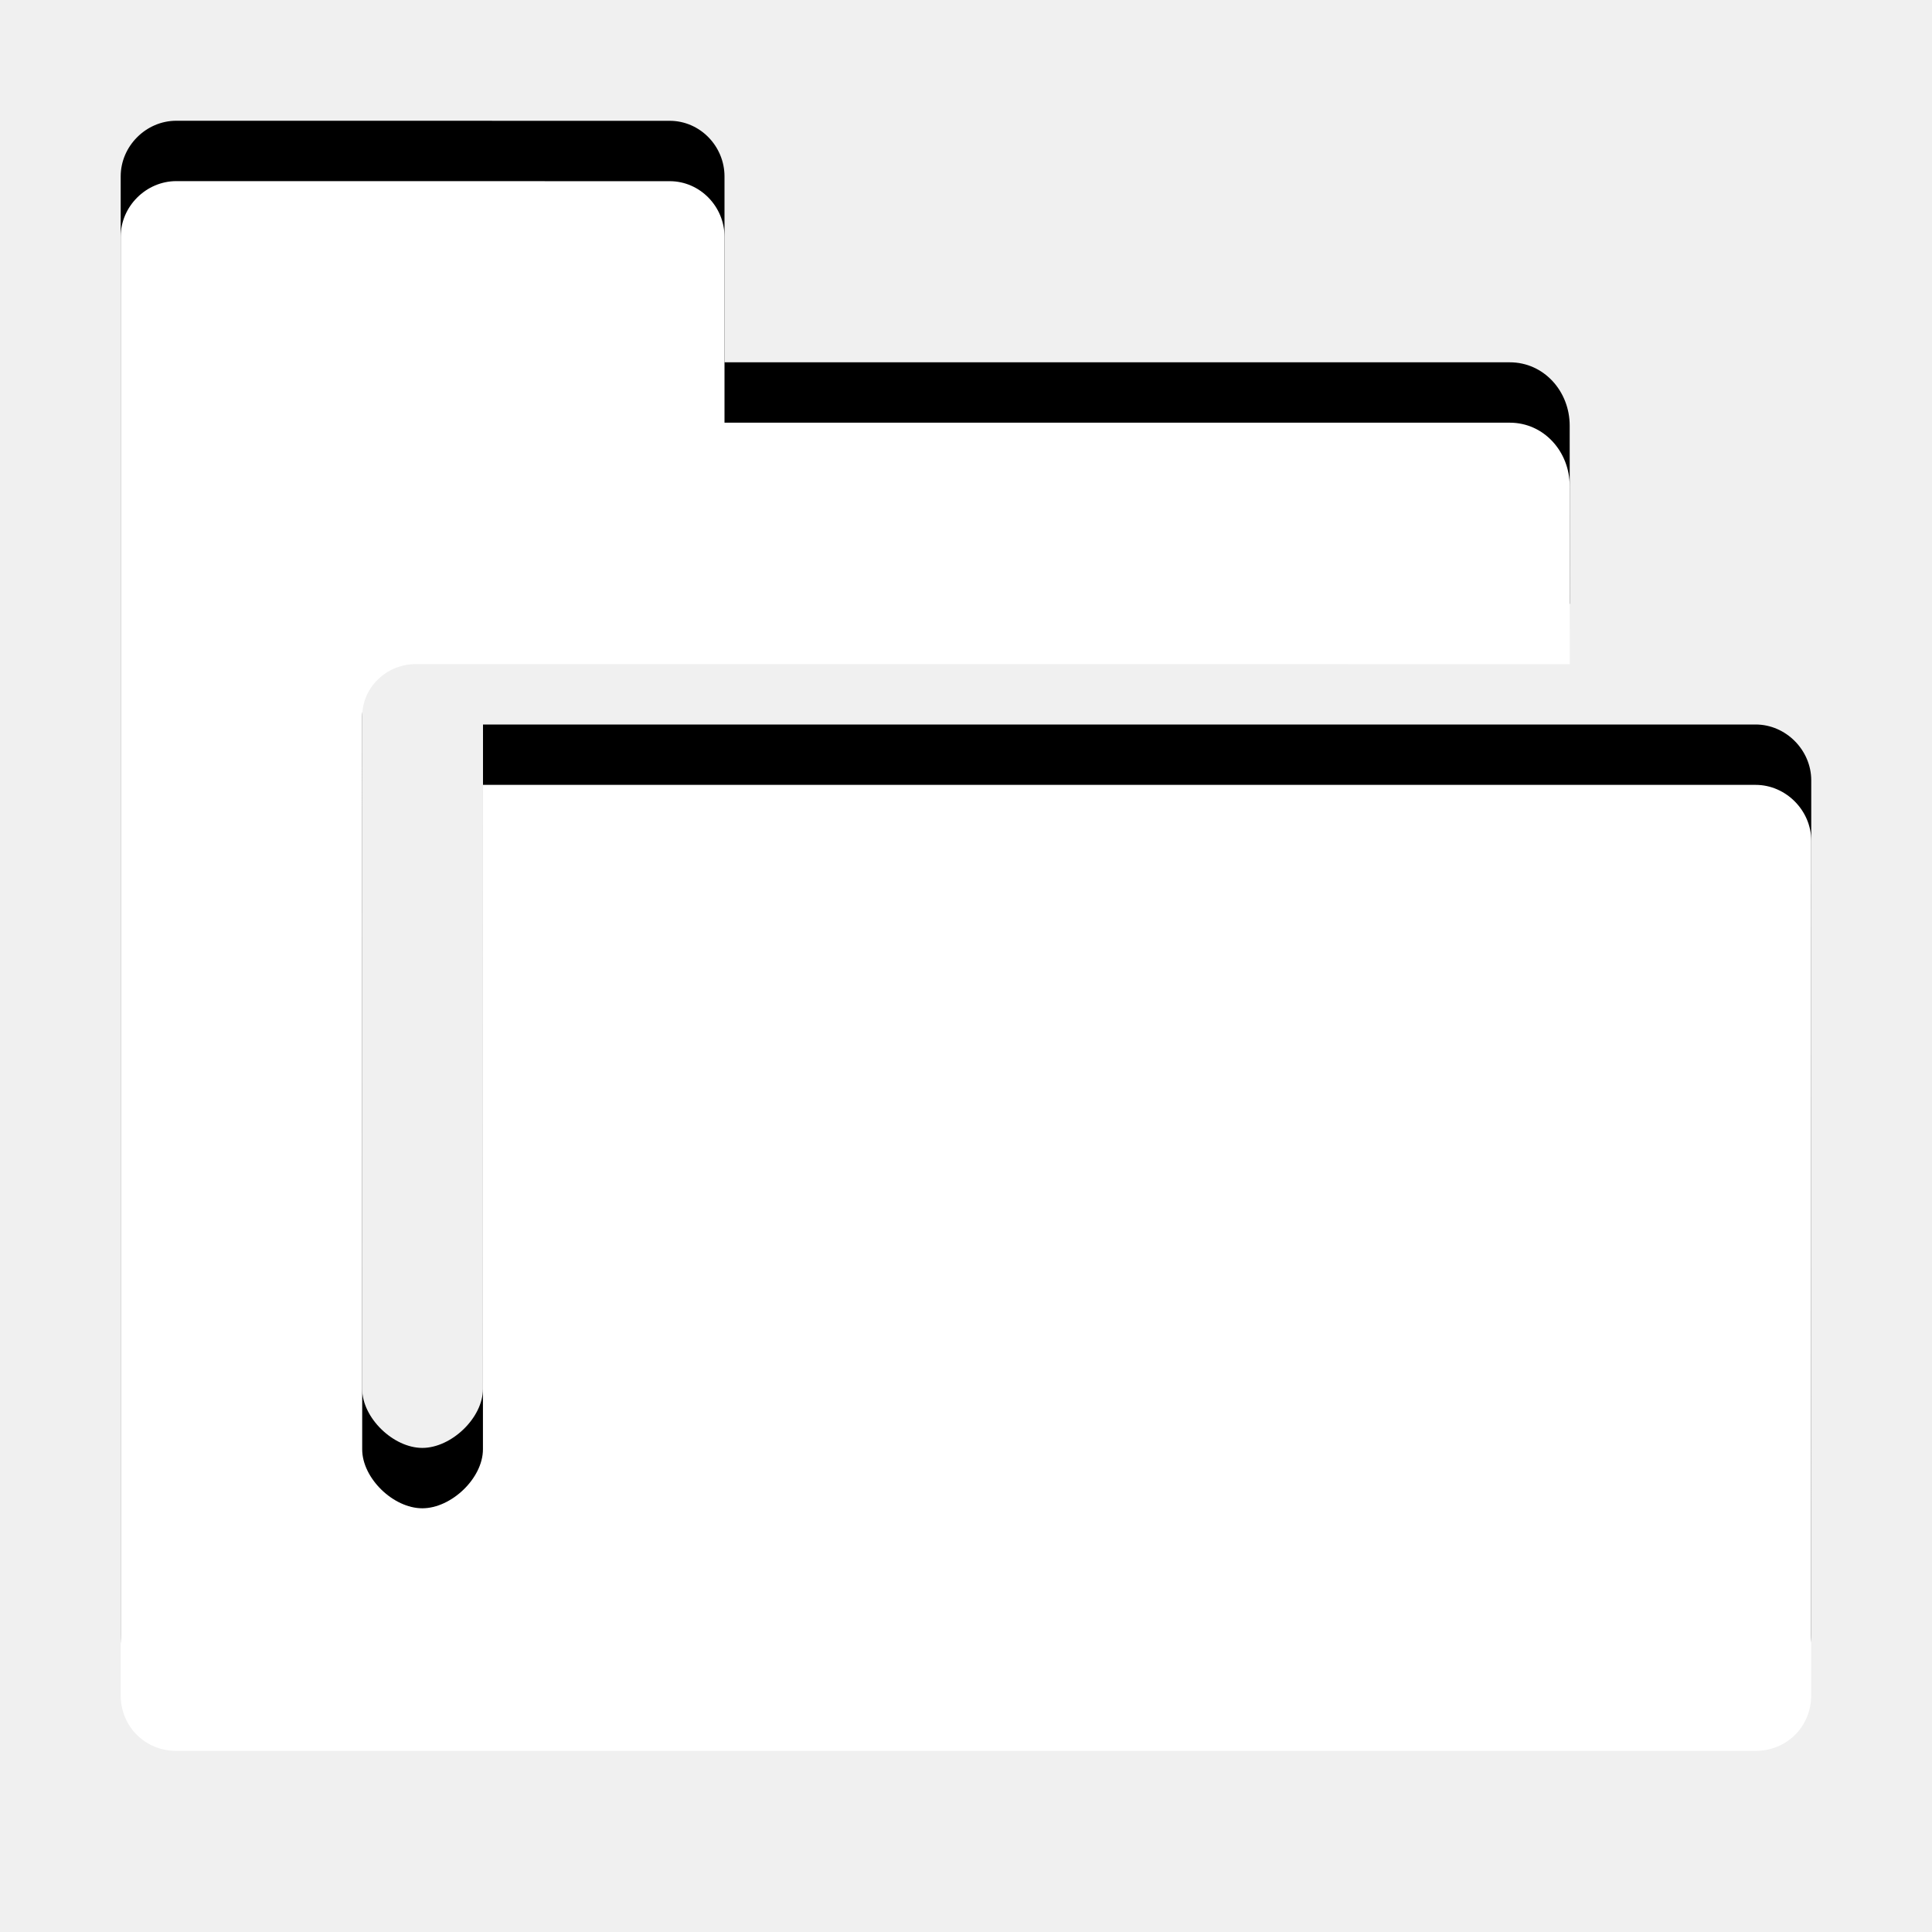
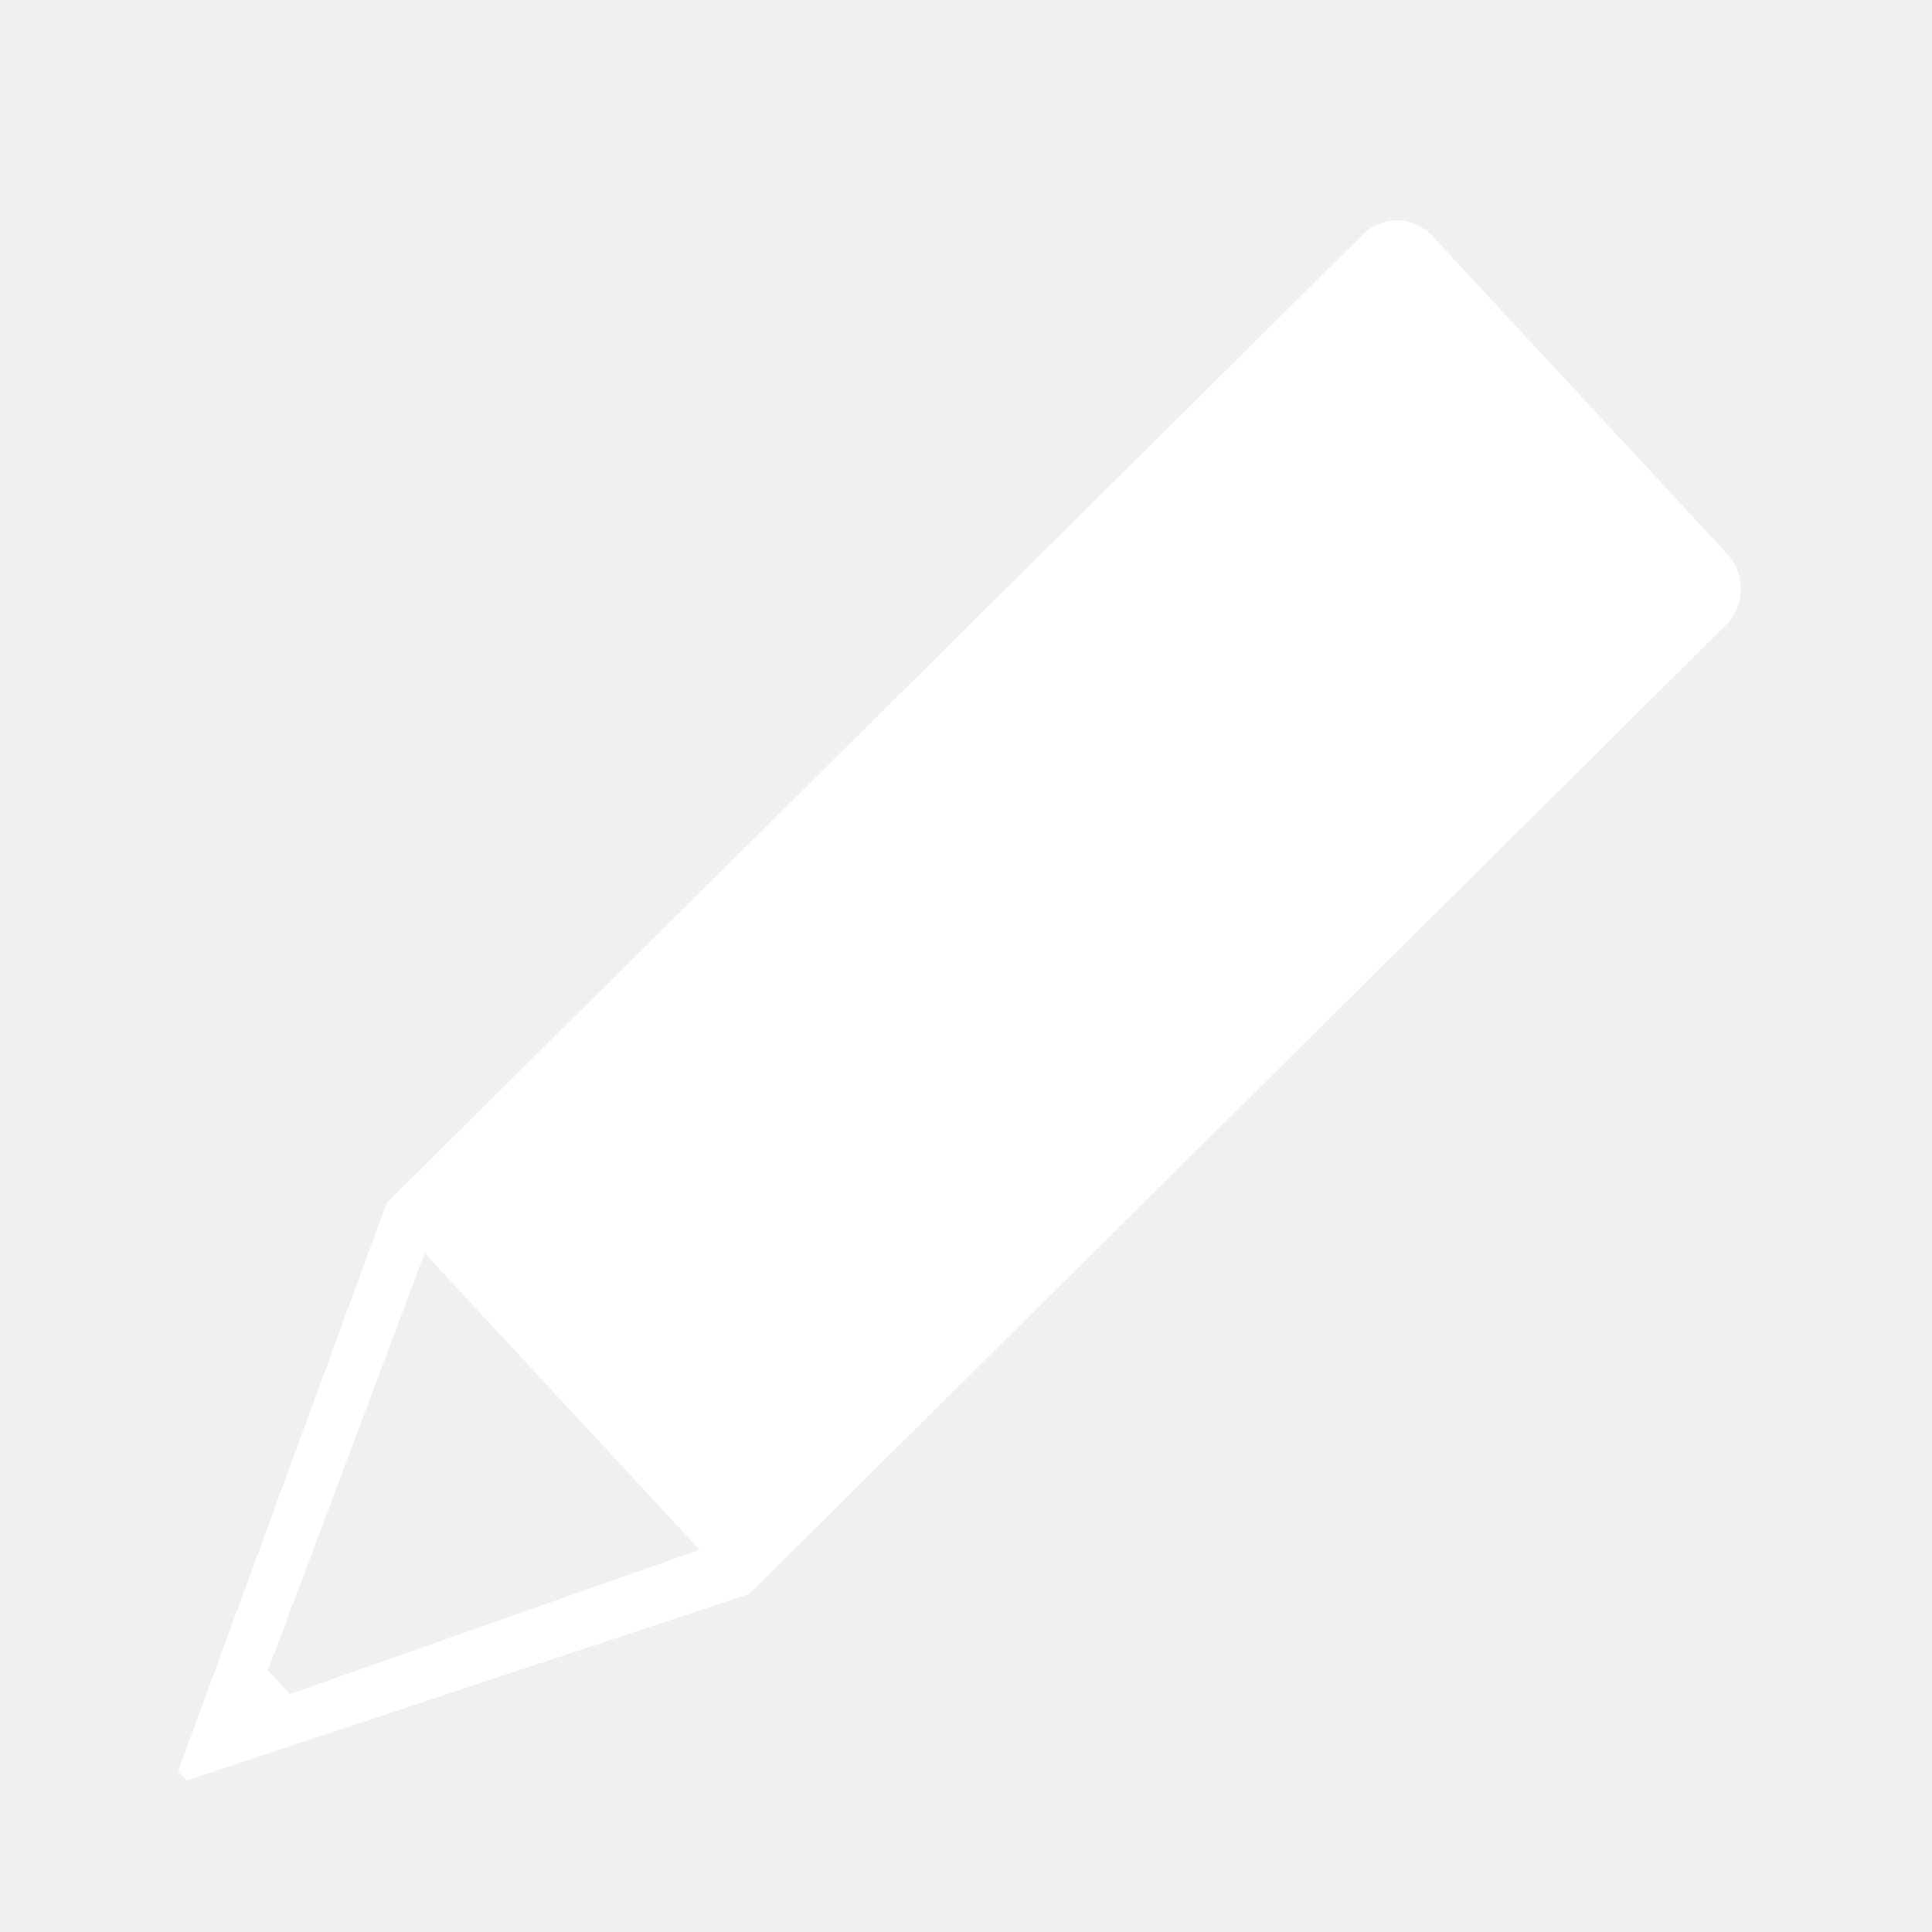
- <svg xmlns="http://www.w3.org/2000/svg" height="32" width="32" version="1.1">
-   <g transform="translate(573.14 110.3)" fill-rule="evenodd">
-     <path d="m-570.22-108.3c-0.501 0-0.921 0.42-0.921 0.921v24.158c0 0.517 0.403 0.921 0.921 0.921h26.158c0.518 0 0.921-0.403 0.921-0.921l0.001-14.154c0-0.501-0.42-0.925-0.921-0.925h-21.079l-0.001 11.005c0 0.48-0.524 0.977-1.004 0.977-0.48 0-0.996-0.497-0.996-0.977l0.001-12.143c0-0.48 0.405-0.862 0.885-0.862h4.594l14.521 0.001-0.001-2.952c0-0.567-0.426-1.048-0.992-1.048h-13.007v-3.079c0-0.501-0.406-0.921-0.907-0.921z" />
-     <path d="m-570.22-107.3c-0.501 0-0.921 0.42-0.921 0.921v24.158c0 0.517 0.403 0.921 0.921 0.921h26.158c0.518 0 0.921-0.403 0.921-0.921l0.001-14.154c0-0.501-0.42-0.925-0.921-0.925h-21.079l-0.001 11.005c0 0.48-0.524 0.977-1.004 0.977-0.48 0-0.996-0.497-0.996-0.977l0.001-12.143c0-0.48 0.405-0.862 0.885-0.862h4.594l14.521 0.001-0.001-2.952c0-0.567-0.426-1.048-0.992-1.048h-13.007v-3.079c0-0.501-0.406-0.921-0.907-0.921z" fill="#fff" />
-   </g>
+ <svg xmlns="http://www.w3.org/2000/svg" height="32" width="32" version="1.1" id="svg4188">
+   <defs id="defs4198" />
+   <path style="opacity:1;fill:#ffffff;fill-opacity:1;stroke:none;stroke-width:1.063;stroke-linecap:round;stroke-linejoin:round;stroke-miterlimit:4.4;stroke-dasharray:none;stroke-dashoffset:0;stroke-opacity:1" d="m 28.583,10.358 c 0.324,-0.321 0.334,-0.85 0.023,-1.186 L 23.724,3.908 C 23.413,3.572 22.901,3.561 22.577,3.882 L 6.406,19.923 2.95,29.336 3.093,29.49 12.41,26.4 28.583,10.358 Z m -16.997,15.312 -3.687,1.298 -3.097,1.091 -0.364,-0.393 1.186,-3.154 1.41,-3.756 2.276,2.456 2.276,2.456 z" id="rect6353" />
</svg>
